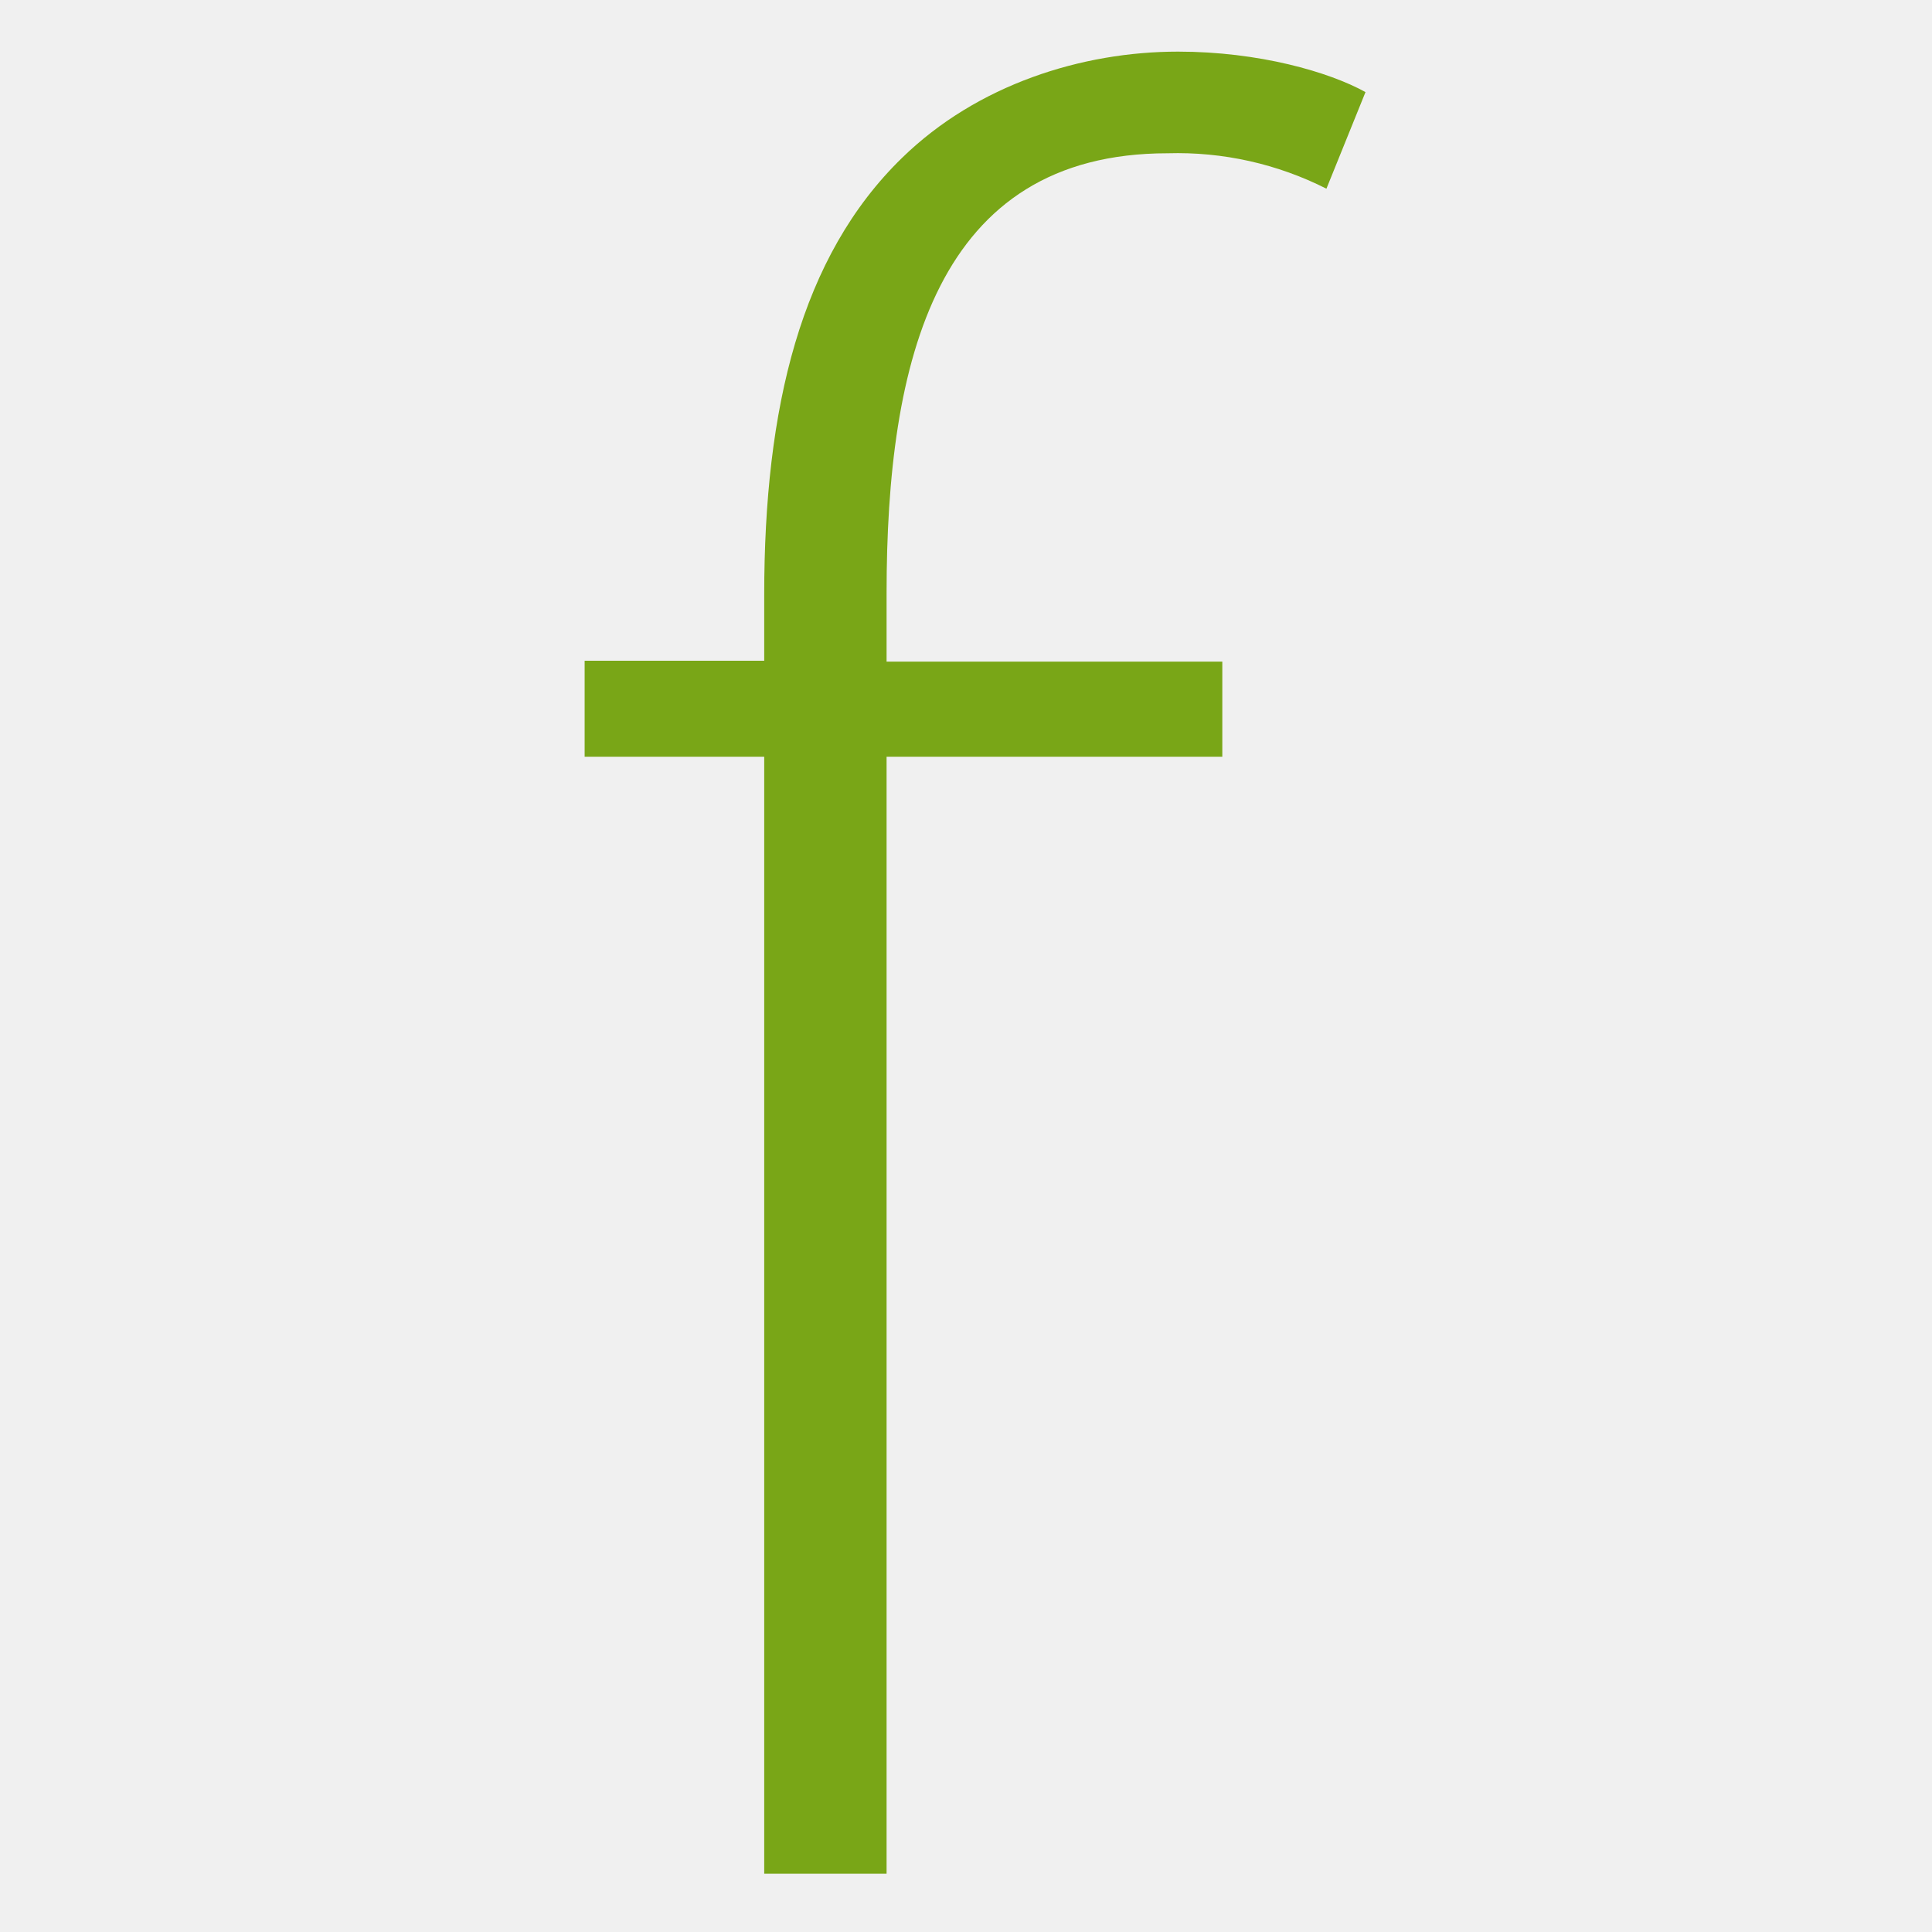
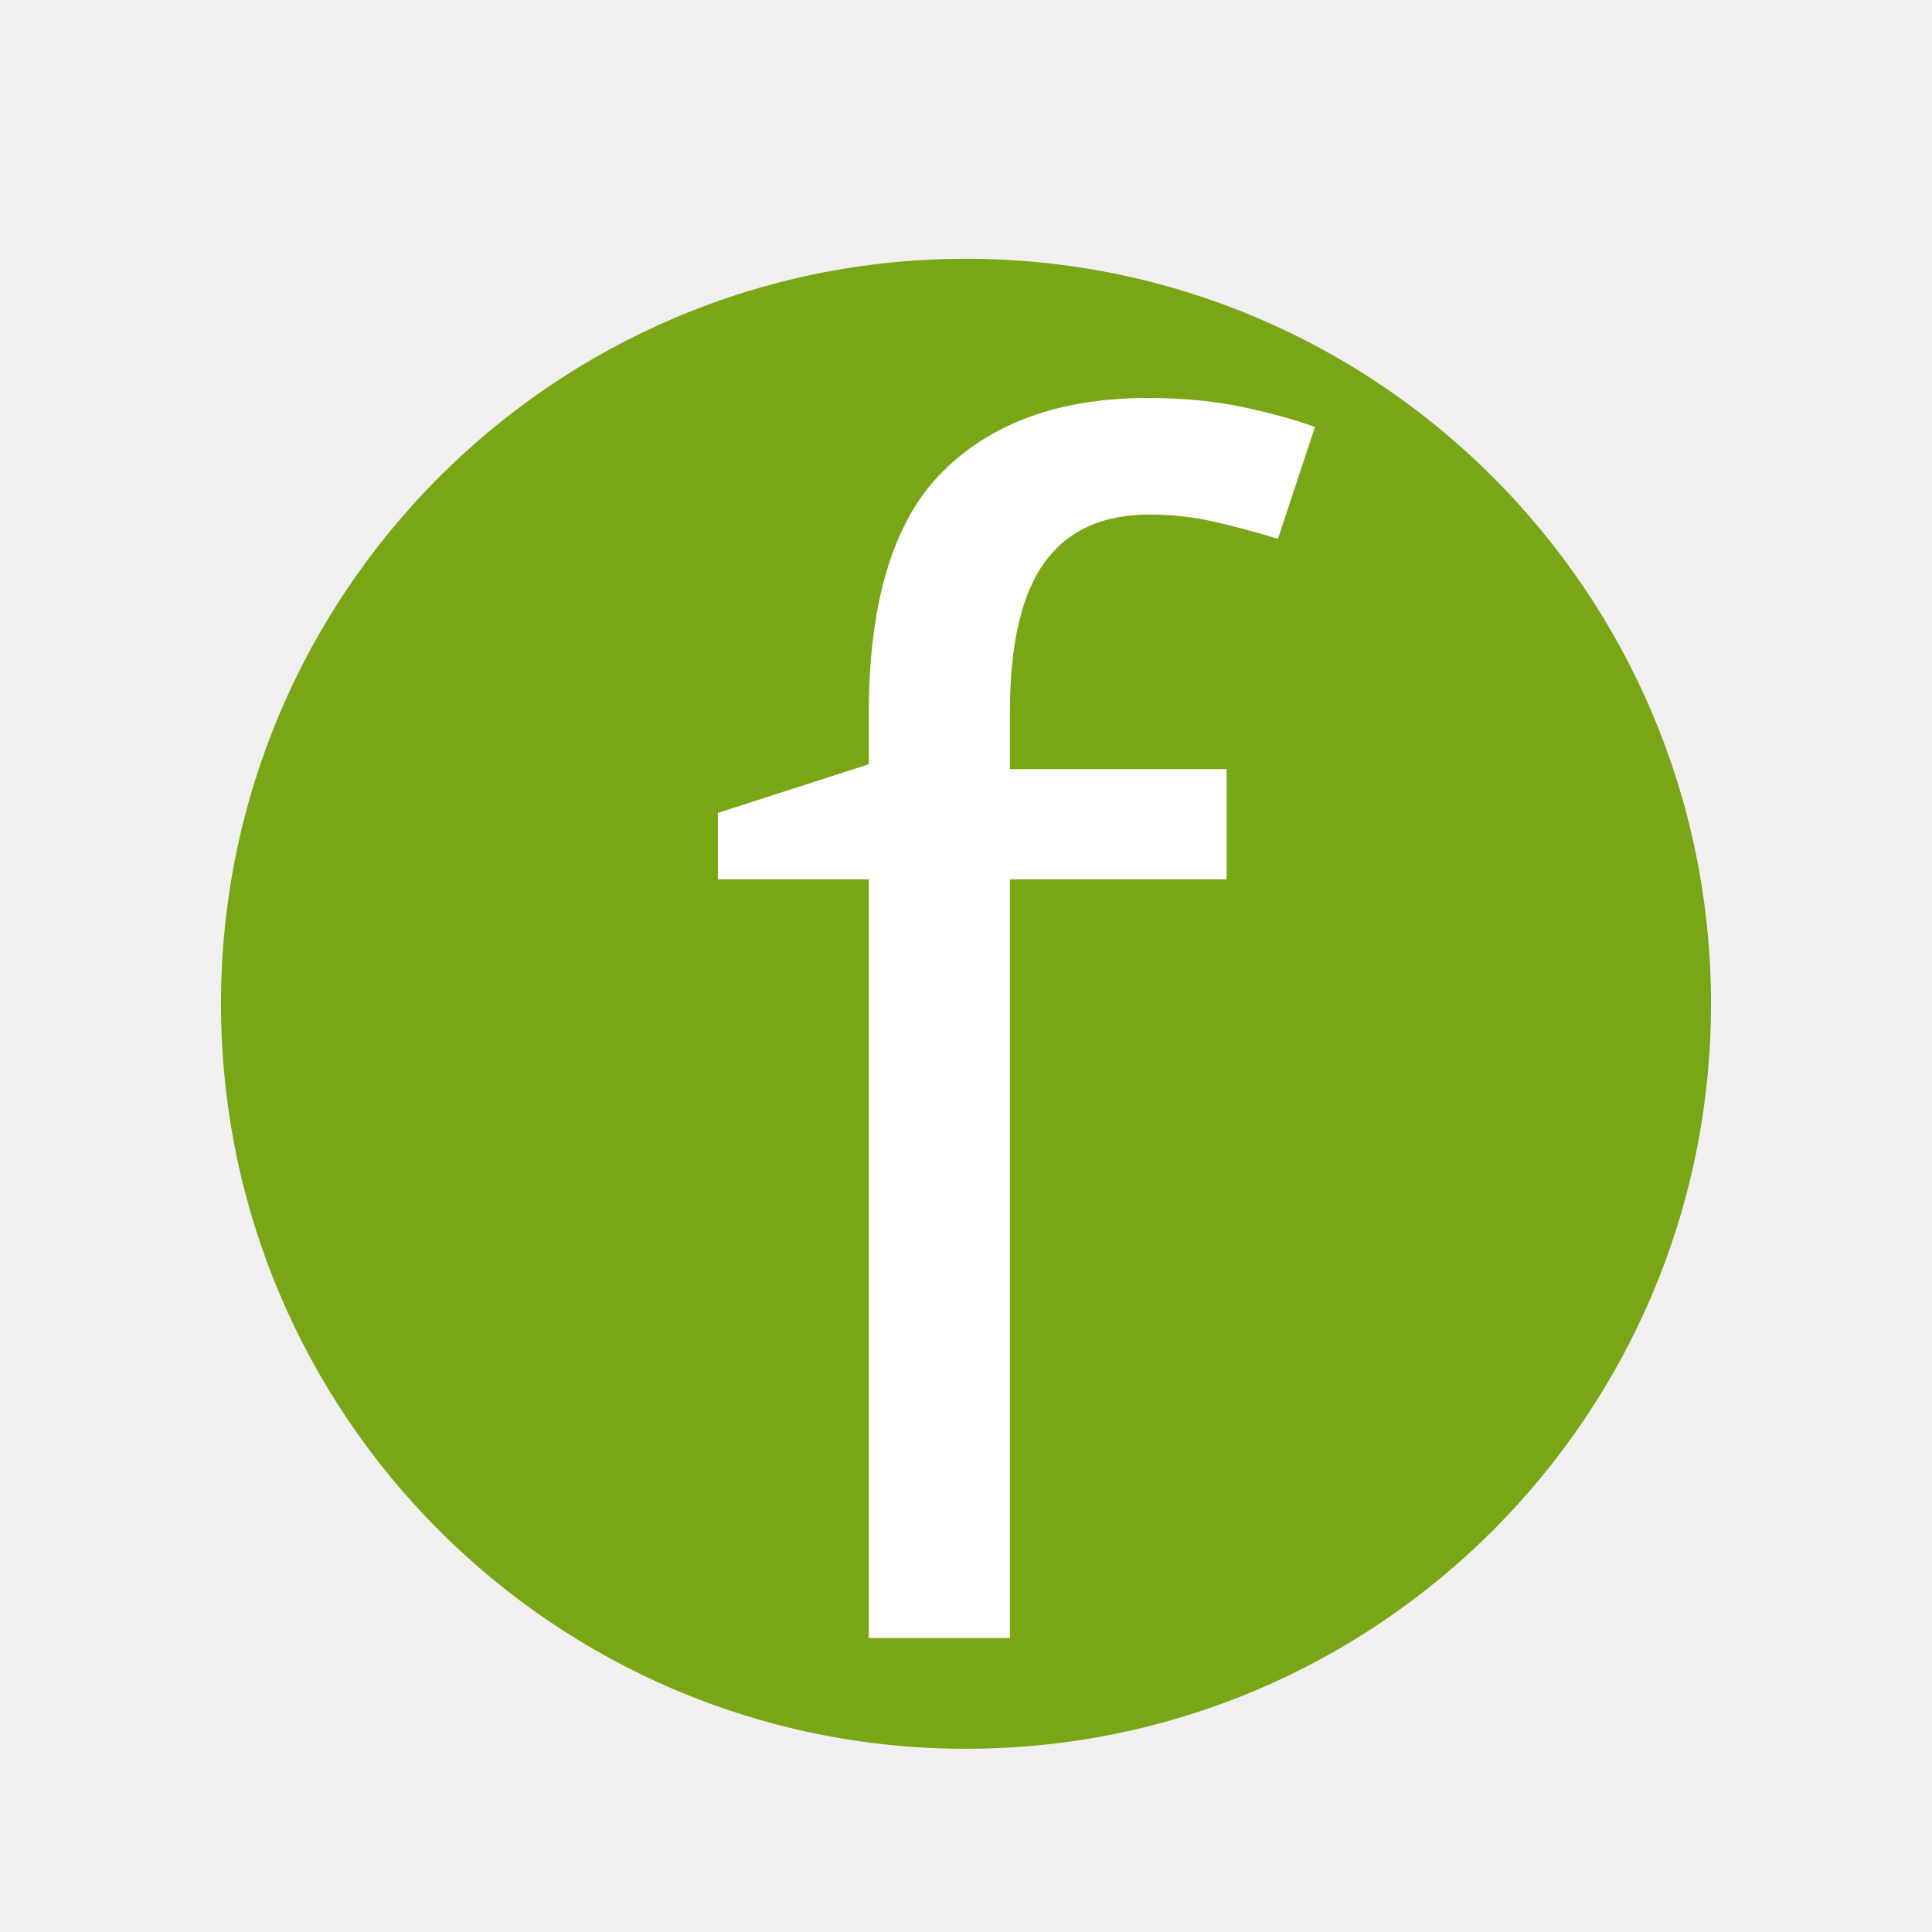
- <svg xmlns="http://www.w3.org/2000/svg" id="Layer_1" data-name="Layer 1" viewBox="0 0 180 180">
+ <svg xmlns="http://www.w3.org/2000/svg" viewBox="0 0 180 180">
  <defs>
-     <style>.cls-1{isolation:isolate;}.cls-2{fill:#79a617;}</style>
+     <style>.cls-1{fill:#79a617;}.cls-2{font-size:151.03px;fill:#fff;font-family:MyriadPro-Regular, Myriad Pro;}</style>
  </defs>
-   <g class="cls-1">
-     <path class="cls-2" d="M71.2,174.57V70.5H54.47V61.56H71.2V55.43C71.2,38,74.6,23.88,84.05,14.7c7-6.82,16.74-9.89,25.71-9.89,7.52,0,14.07,1.89,17.46,3.77l-3.64,9a30.76,30.76,0,0,0-14.79-3.3c-21.58,0-26.19,19.31-26.19,41v6.36h31.28V70.5H82.6V174.57Z" />
+   <g id="Layer_6" data-name="Layer 6">
+     <circle class="cls-1" cx="90" cy="93.52" r="69.41" />
+     <text class="cls-2" transform="translate(64.64 152.61) scale(0.99 1)">f</text>
  </g>
</svg>
